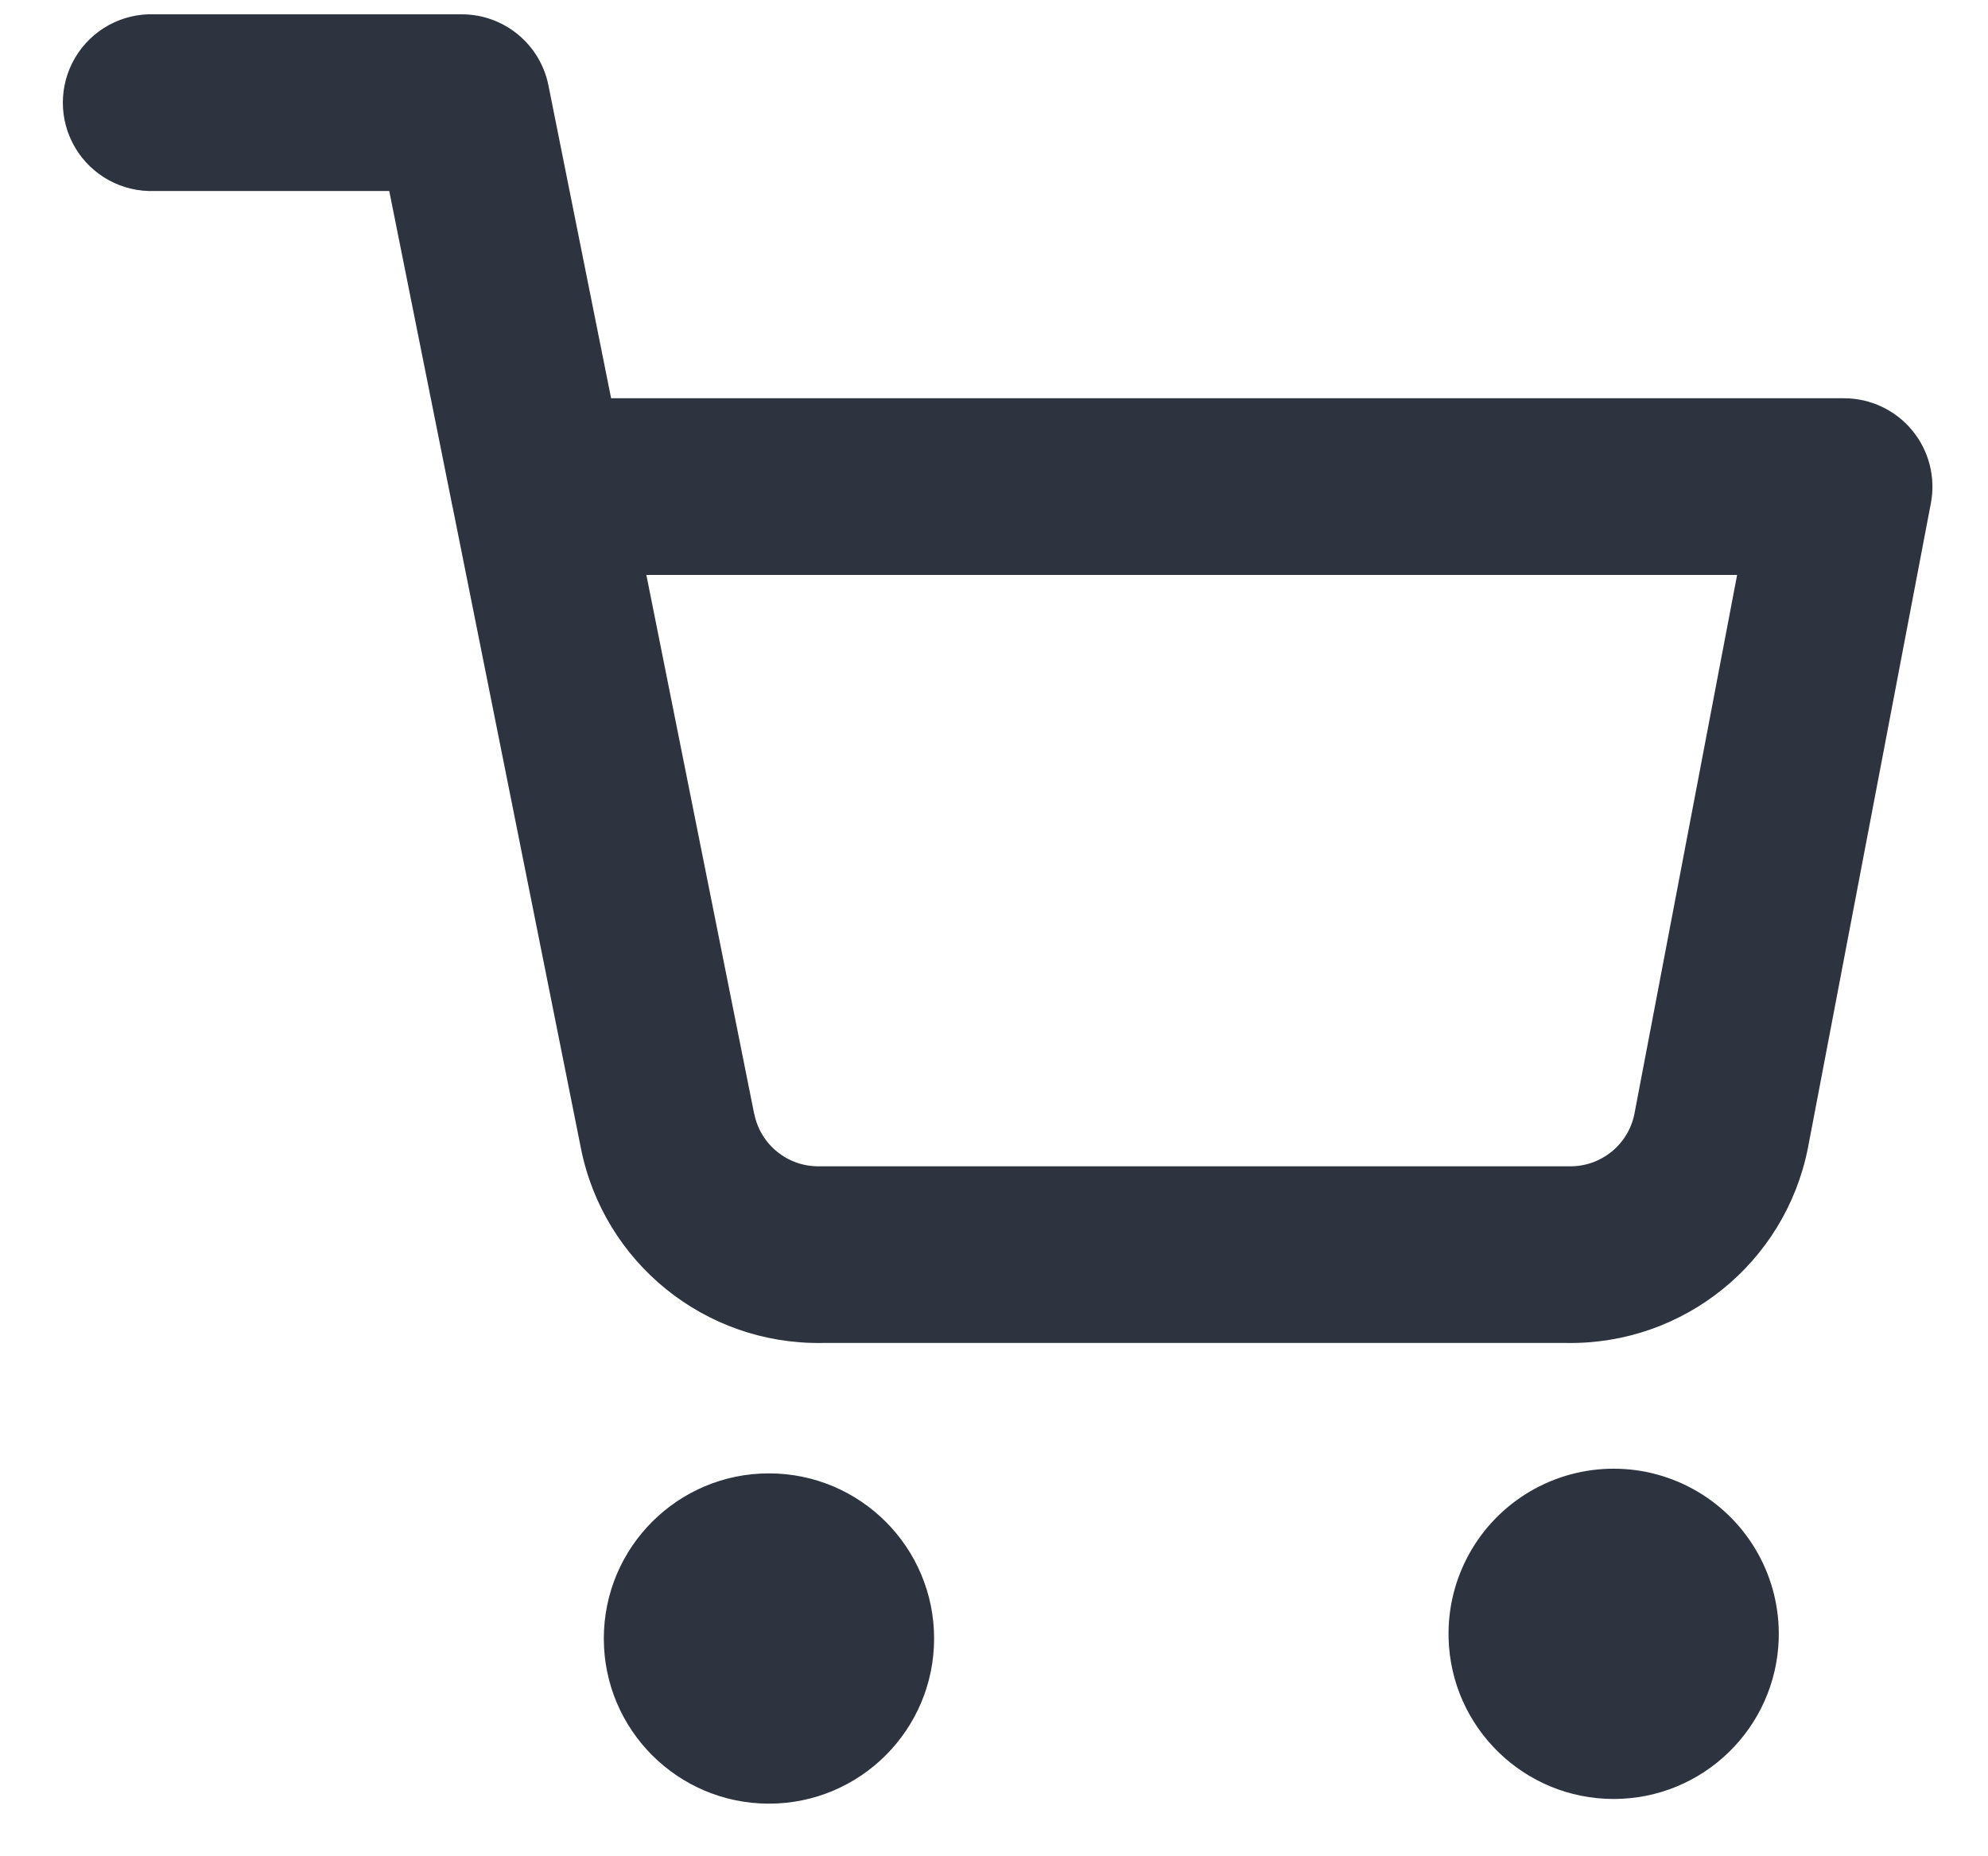
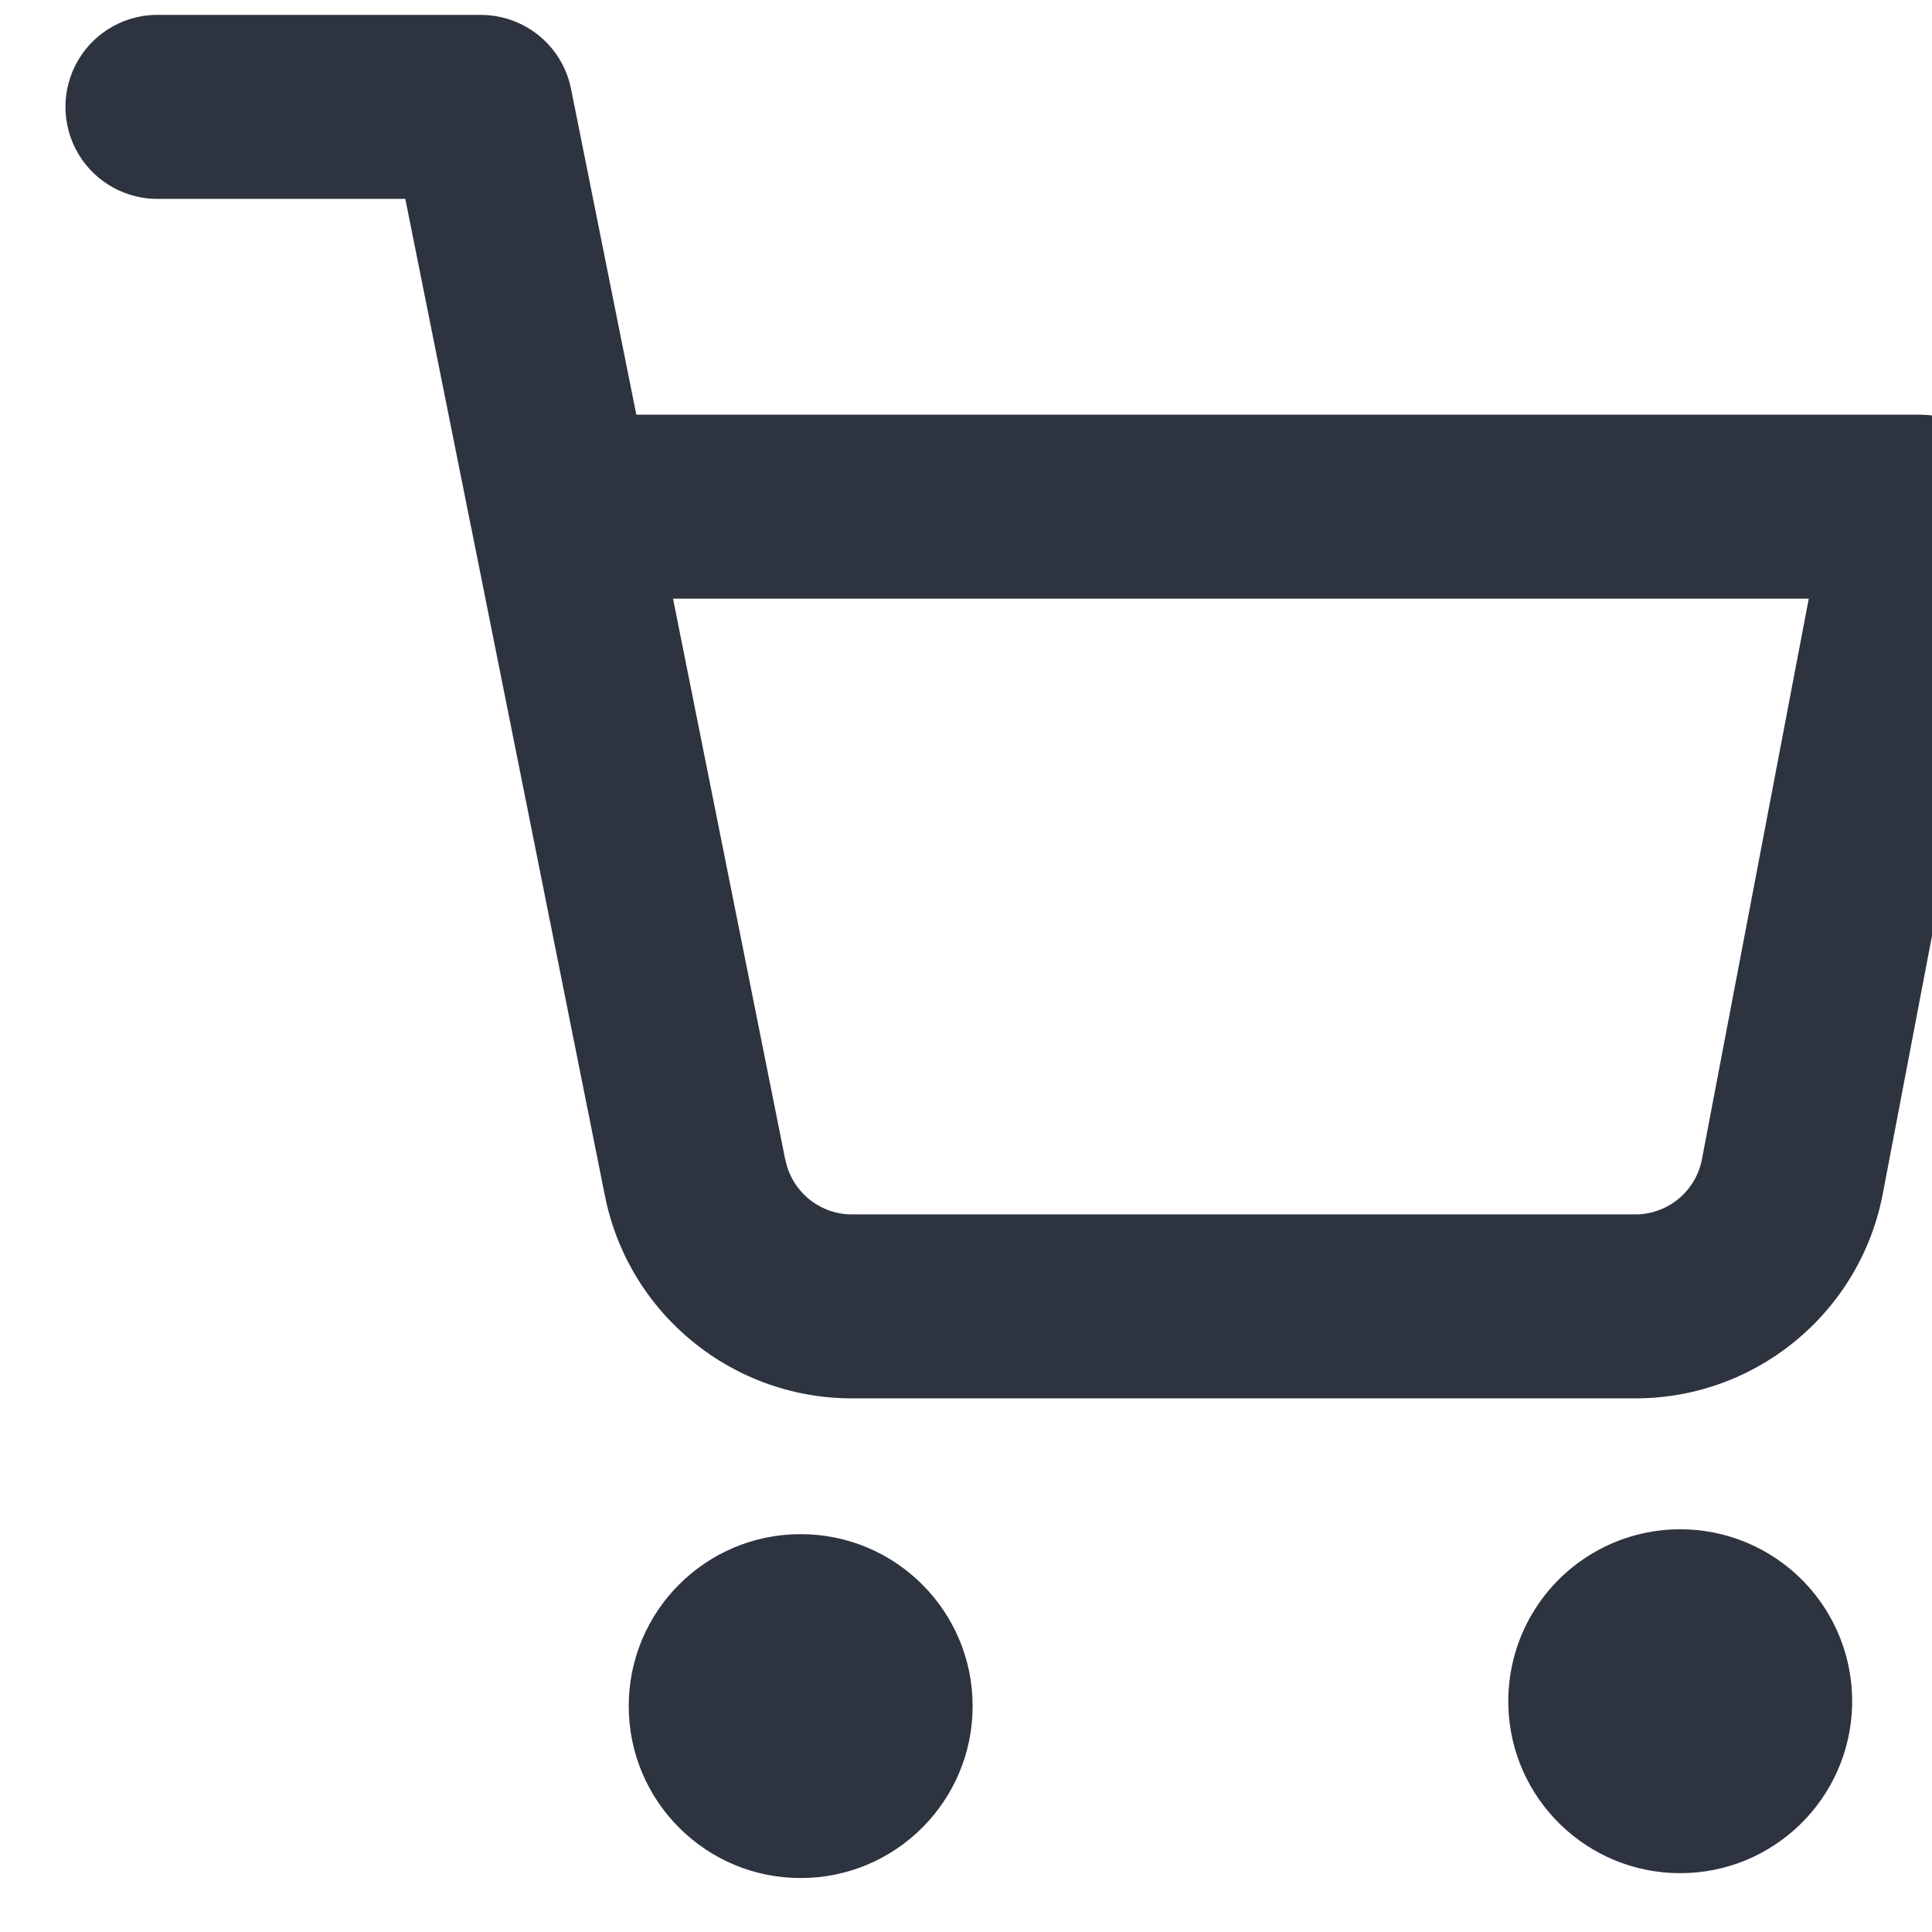
- <svg xmlns="http://www.w3.org/2000/svg" width="15" height="14" fill="none">
+ <svg xmlns="http://www.w3.org/2000/svg" width="14" height="14" viewBox="0 0 14 14" fill="none">
  <path fill-rule="evenodd" clip-rule="evenodd" d="M1.167.108a.667.667 0 1 0 0 1.333h1.77l.468 2.336a.664.664 0 0 0 .011.053l.967 4.833a1.826 1.826 0 0 0 1.819 1.47h5.62a1.826 1.826 0 0 0 1.819-1.47l.001-.005.927-4.861a.667.667 0 0 0-.655-.792H4.611L4.138.644a.667.667 0 0 0-.654-.536H1.167ZM5.69 8.402l-.813-4.064h8.23l-.775 4.067a.492.492 0 0 1-.492.395H6.183a.492.492 0 0 1-.492-.397Zm-1.134 3.961a1.246 1.246 0 1 1 2.492 0 1.246 1.246 0 0 1-2.492 0Zm6.374 0a1.246 1.246 0 1 1 2.491 0 1.246 1.246 0 0 1-2.491 0Z" fill="#2D3440" />
</svg>
